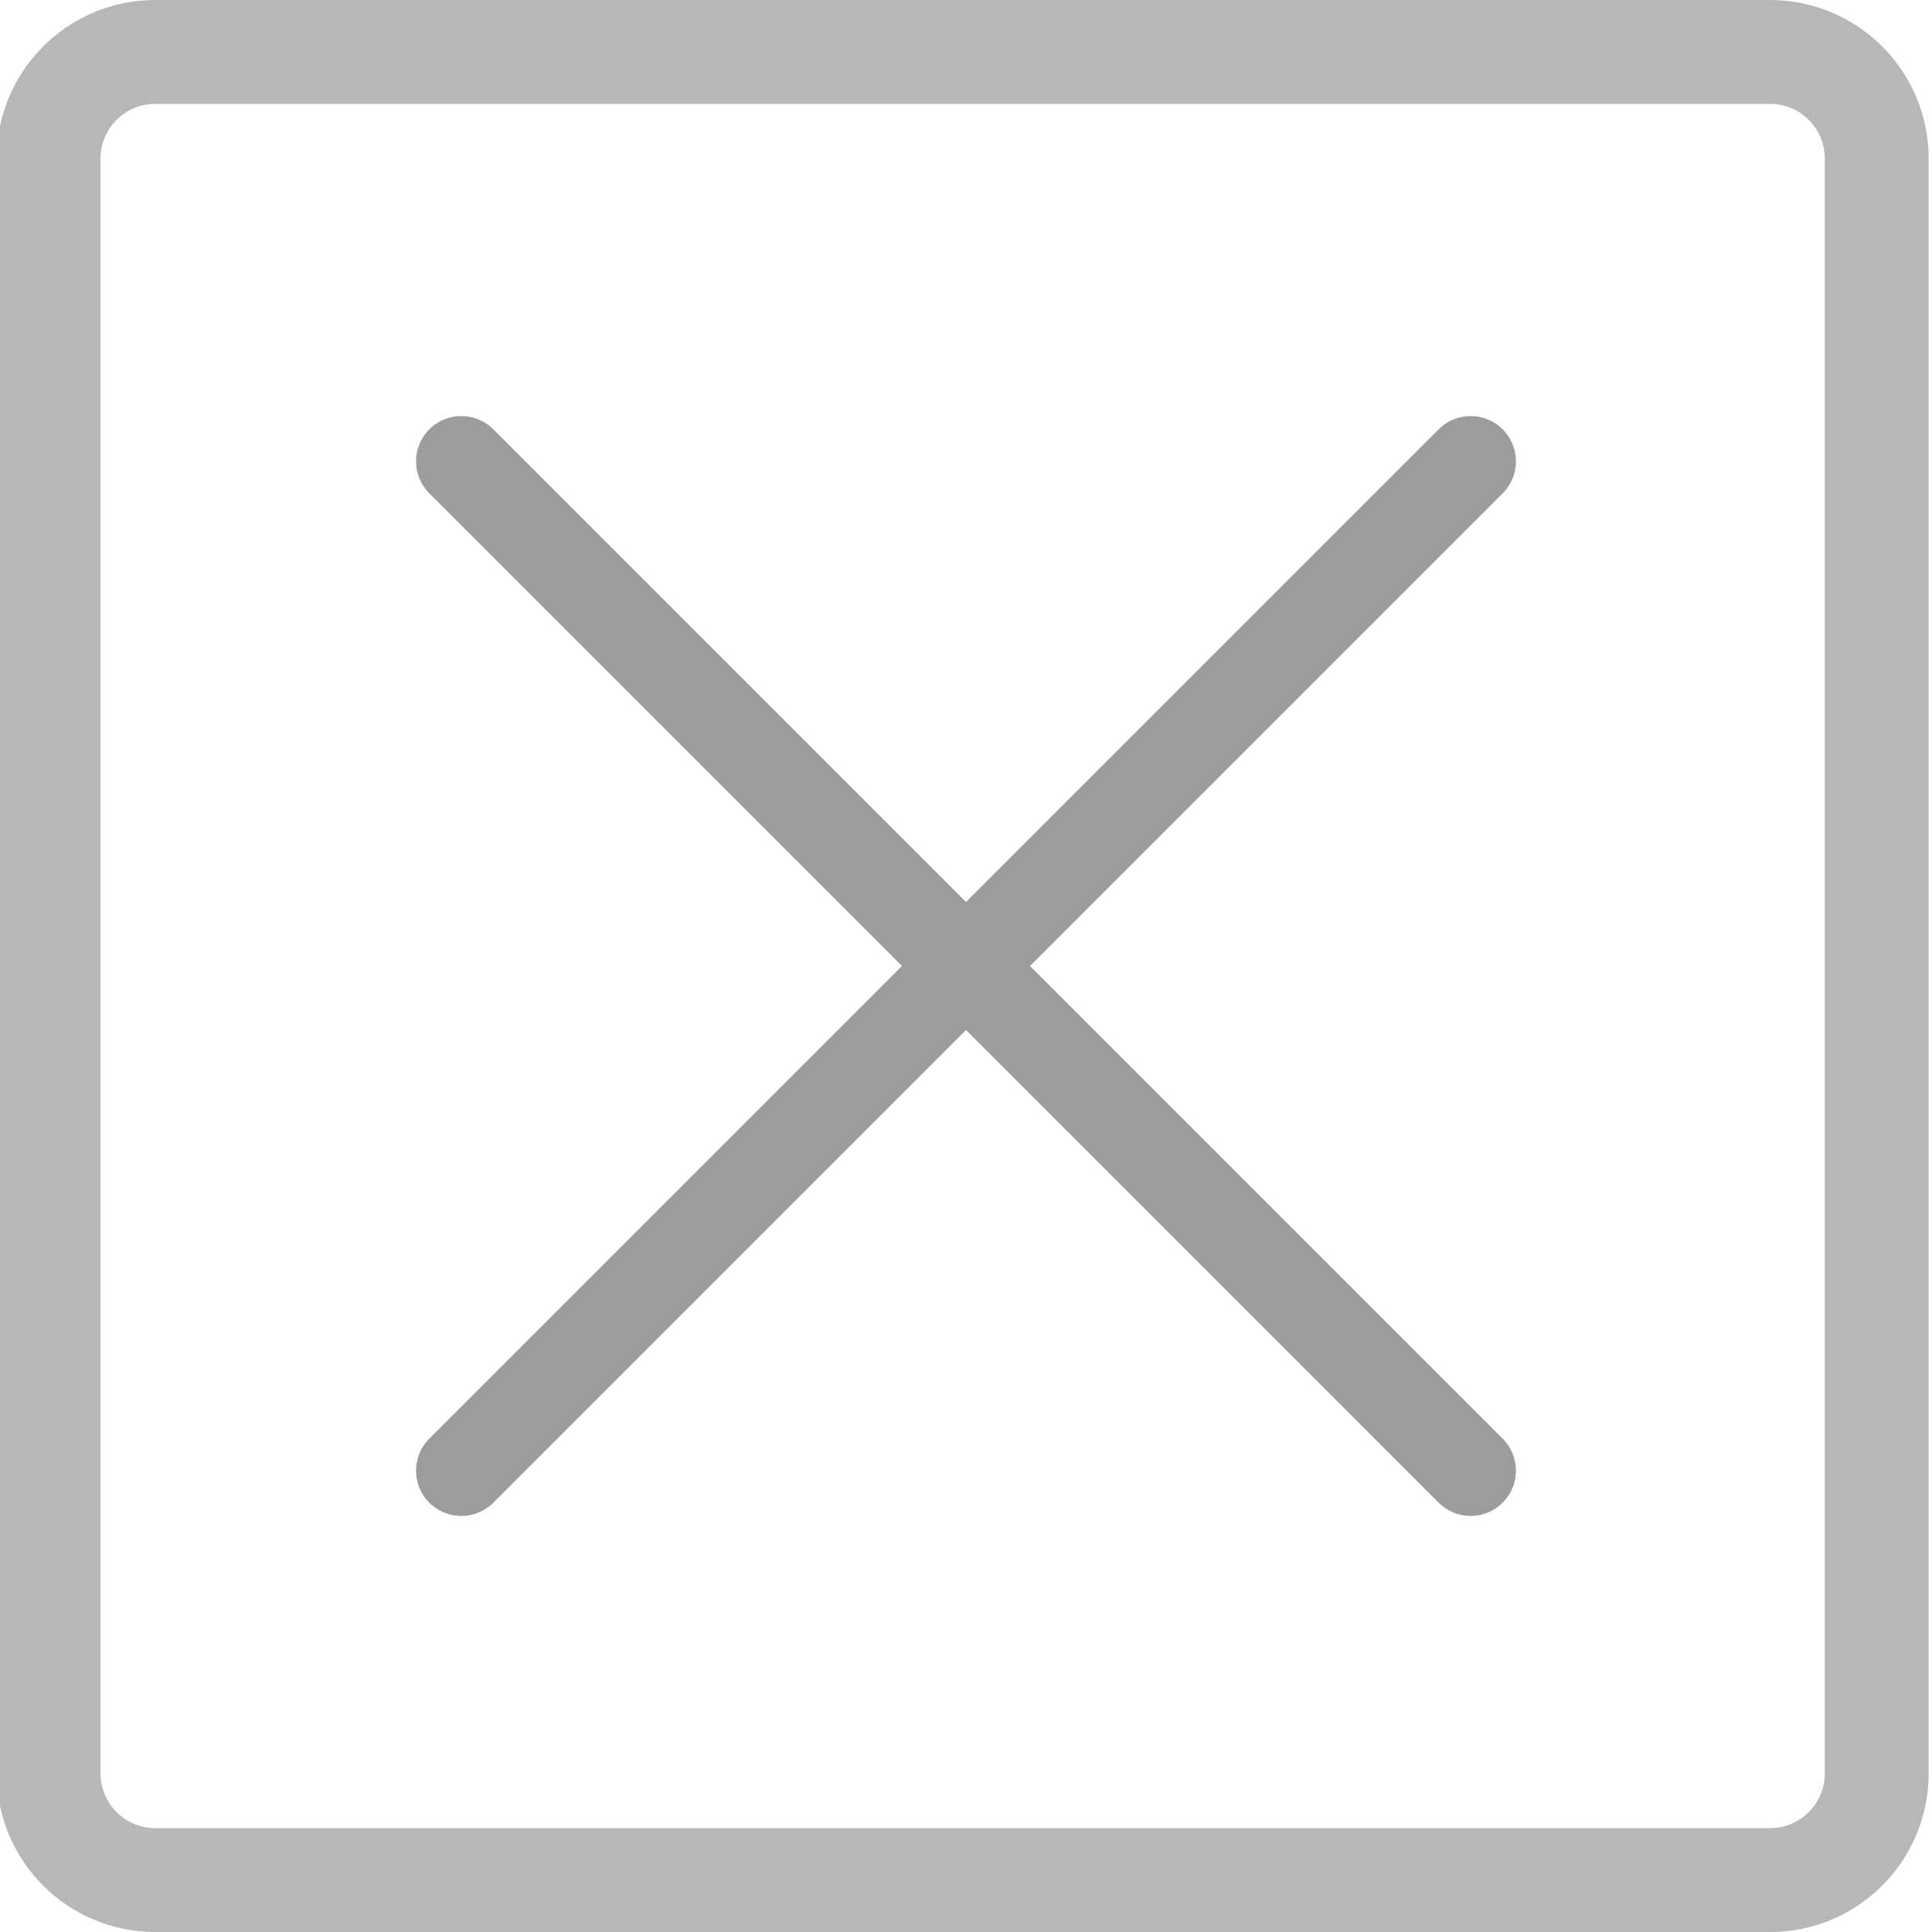
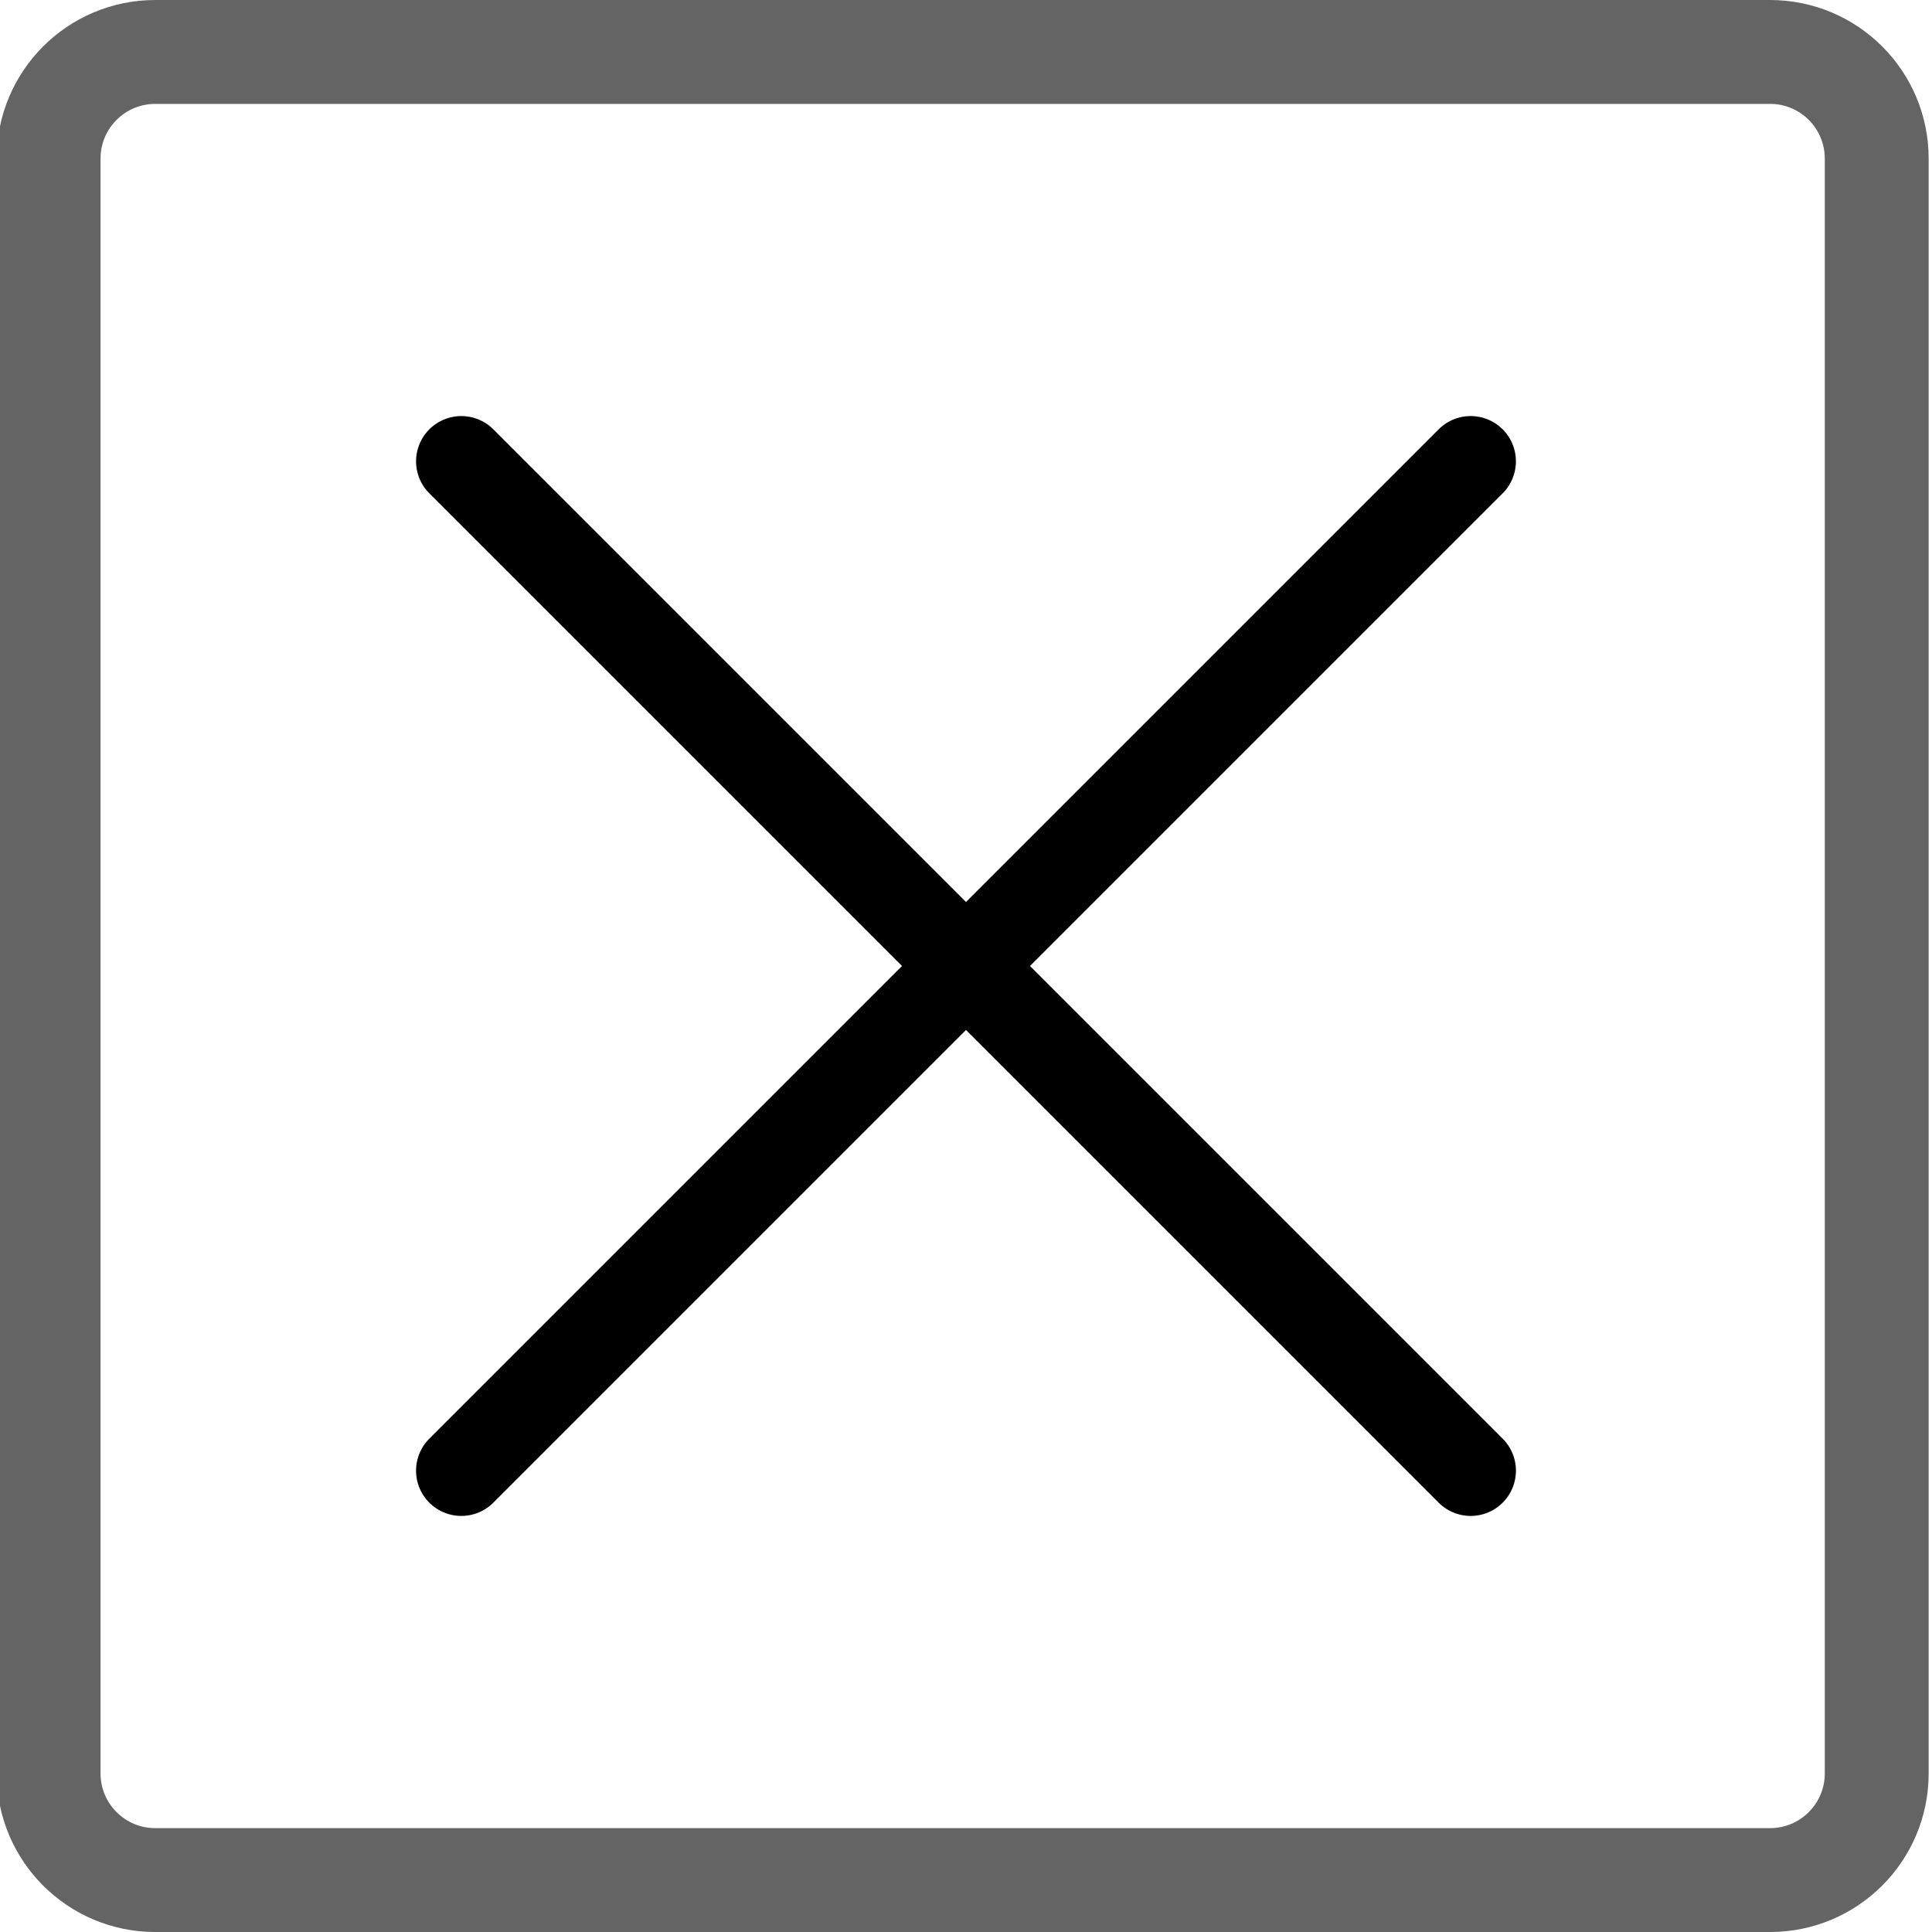
<svg xmlns="http://www.w3.org/2000/svg" width="128" height="128" viewBox="0 0 33.867 33.867" version="1.1" id="svg8">
  <defs id="defs2">
    </defs>
  <g id="layer1" transform="translate(0,-263.1333)">
-     <rect style="opacity:1;fill:none;fill-opacity:1;fill-rule:nonzero;stroke:#b7b7b7;stroke-width:1.821;stroke-linecap:round;stroke-linejoin:miter;stroke-miterlimit:4;stroke-dasharray:none;stroke-dashoffset:0;stroke-opacity:1;paint-order:normal" id="rect4531" width="32.046" height="32.046" x="0.852" y="264.044" ry="1.869" />
-     <path style="fill:none;fill-rule:evenodd;stroke:#9c9c9c;stroke-width:1.729;stroke-linecap:round;stroke-linejoin:round;stroke-miterlimit:4;stroke-dasharray:none;stroke-opacity:1" d="m 28.328,268.38 c -6.425,6.425 -12.85,12.85 -19.275,19.275" id="path815" transform="matrix(0.9179252,0,0,0.9179252,-0.2232532,24.86753)" />
-     <path transform="matrix(-0.9179252,0,0,0.9179252,34.08992,24.86753)" id="path817" d="m 28.328,268.38 c -6.425,6.425 -12.85,12.85 -19.275,19.275" style="fill:none;fill-rule:evenodd;stroke:#9c9c9c;stroke-width:1.729;stroke-linecap:round;stroke-linejoin:round;stroke-miterlimit:4;stroke-dasharray:none;stroke-opacity:1" />
+     <rect style="opacity:1;fill:none;fill-opacity:1;fill-rule:nonzero;stroke:#646464;stroke-width:1.821;stroke-linecap:round;stroke-linejoin:miter;stroke-miterlimit:4;stroke-dasharray:none;stroke-dashoffset:0;stroke-opacity:1;paint-order:normal" id="rect4531" width="32.046" height="32.046" x="0.852" y="264.044" ry="1.869" />
+     <path style="fill:none;fill-rule:evenodd;stroke:#000000;stroke-width:1.729;stroke-linecap:round;stroke-linejoin:round;stroke-miterlimit:4;stroke-dasharray:none;stroke-opacity:1" d="m 28.328,268.38 c -6.425,6.425 -12.85,12.85 -19.275,19.275" id="path815" transform="matrix(0.9179252,0,0,0.9179252,-0.2232532,24.86753)" />
+     <path transform="matrix(-0.9179252,0,0,0.9179252,34.08992,24.86753)" id="path817" d="m 28.328,268.38 c -6.425,6.425 -12.85,12.85 -19.275,19.275" style="fill:none;fill-rule:evenodd;stroke:#000000;stroke-width:1.729;stroke-linecap:round;stroke-linejoin:round;stroke-miterlimit:4;stroke-dasharray:none;stroke-opacity:1" />
  </g>
</svg>
